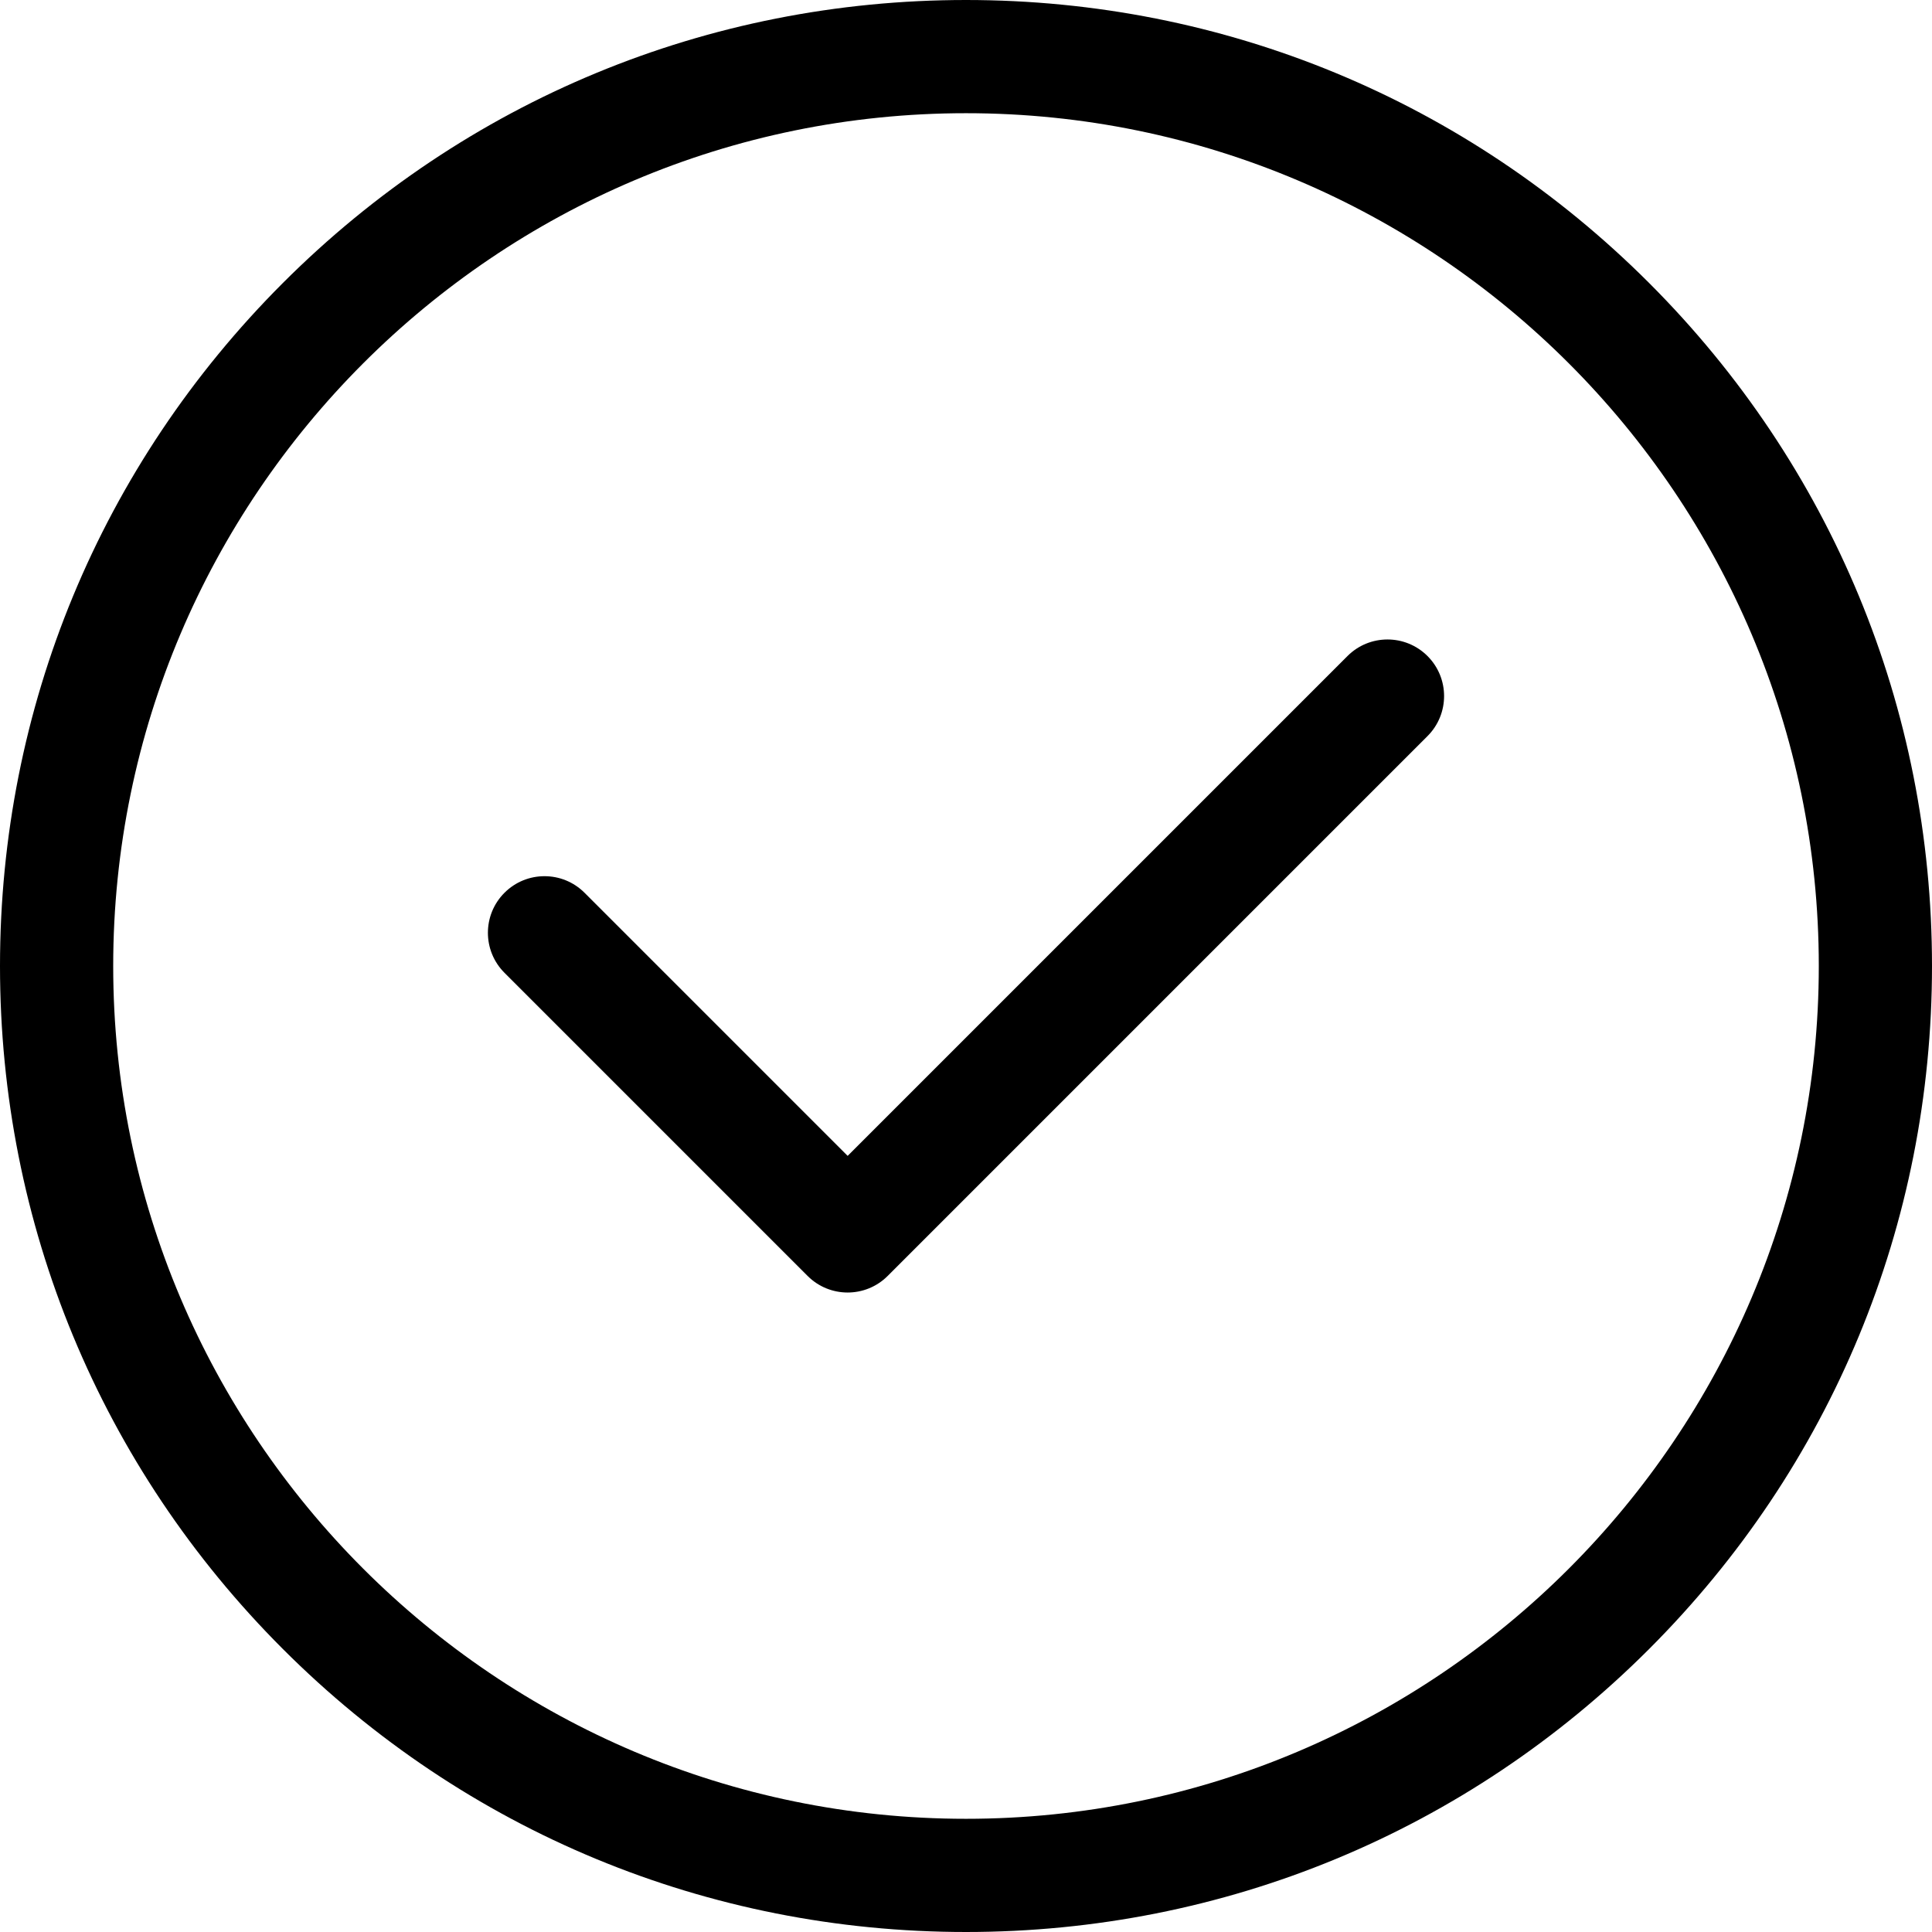
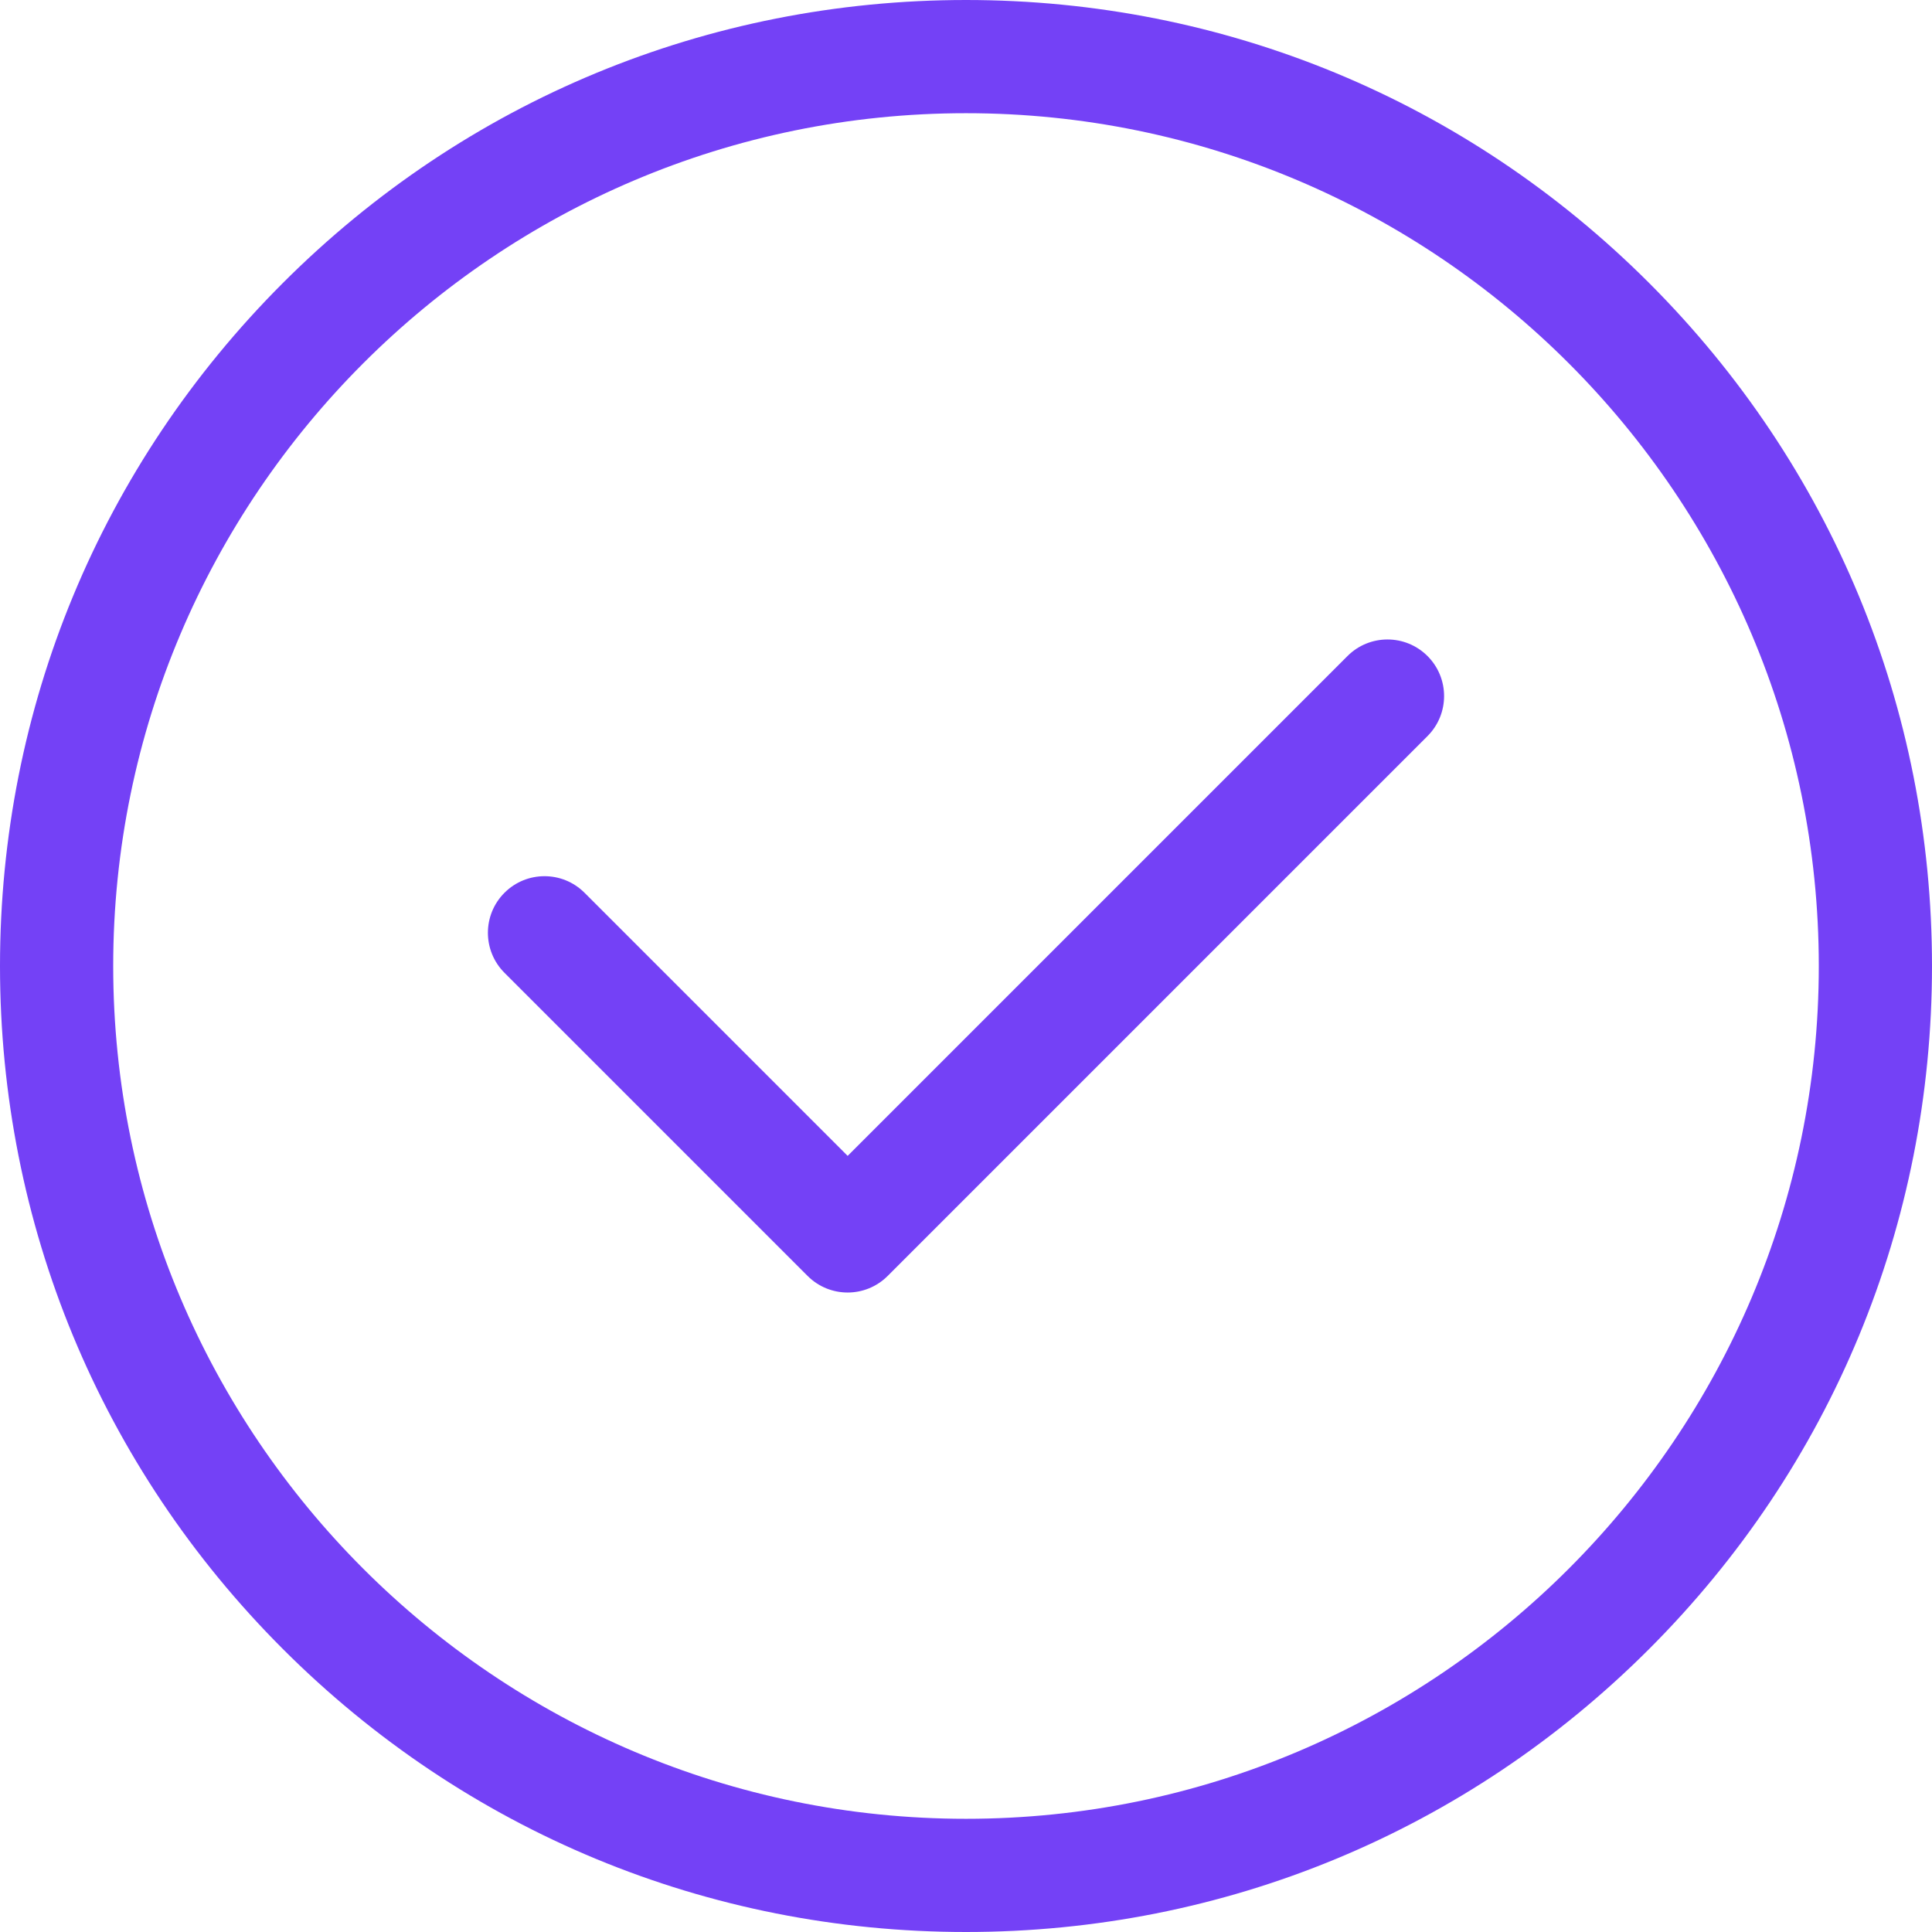
- <svg xmlns="http://www.w3.org/2000/svg" version="1.1" id="Capa_1" x="0px" y="0px" viewBox="0 0 512 512" style="enable-background:new 0 0 512 512;" xml:space="preserve">
+ <svg xmlns="http://www.w3.org/2000/svg" version="1.1" id="Capa_1" fill="#7441f6" x="0px" y="0px" viewBox="0 0 512 512" style="enable-background:new 0 0 512 512;" xml:space="preserve">
  <g>
    <g>
      <path d="M437.019,74.98C388.667,26.629,324.38,0,256,0C187.619,0,123.331,26.629,74.98,74.98C26.628,123.332,0,187.62,0,256    s26.628,132.667,74.98,181.019C123.332,485.371,187.619,512,256,512c68.38,0,132.667-26.629,181.019-74.981    C485.371,388.667,512,324.38,512,256S485.371,123.333,437.019,74.98z M256,482C131.383,482,30,380.617,30,256S131.383,30,256,30    s226,101.383,226,226S380.617,482,256,482z" />
    </g>
  </g>
  <g>
    <g>
      <path d="M378.305,173.859c-5.857-5.856-15.355-5.856-21.212,0.001L224.634,306.319l-69.727-69.727    c-5.857-5.857-15.355-5.857-21.213,0c-5.858,5.857-5.858,15.355,0,21.213l80.333,80.333c2.929,2.929,6.768,4.393,10.606,4.393    c3.838,0,7.678-1.465,10.606-4.393l143.066-143.066C384.163,189.215,384.163,179.717,378.305,173.859z" />
    </g>
  </g>
  <g>
</g>
  <g>
</g>
  <g>
</g>
  <g>
</g>
  <g>
</g>
  <g>
</g>
  <g>
</g>
  <g>
</g>
  <g>
</g>
  <g>
</g>
  <g>
</g>
  <g>
</g>
  <g>
</g>
  <g>
</g>
  <g>
</g>
</svg>
